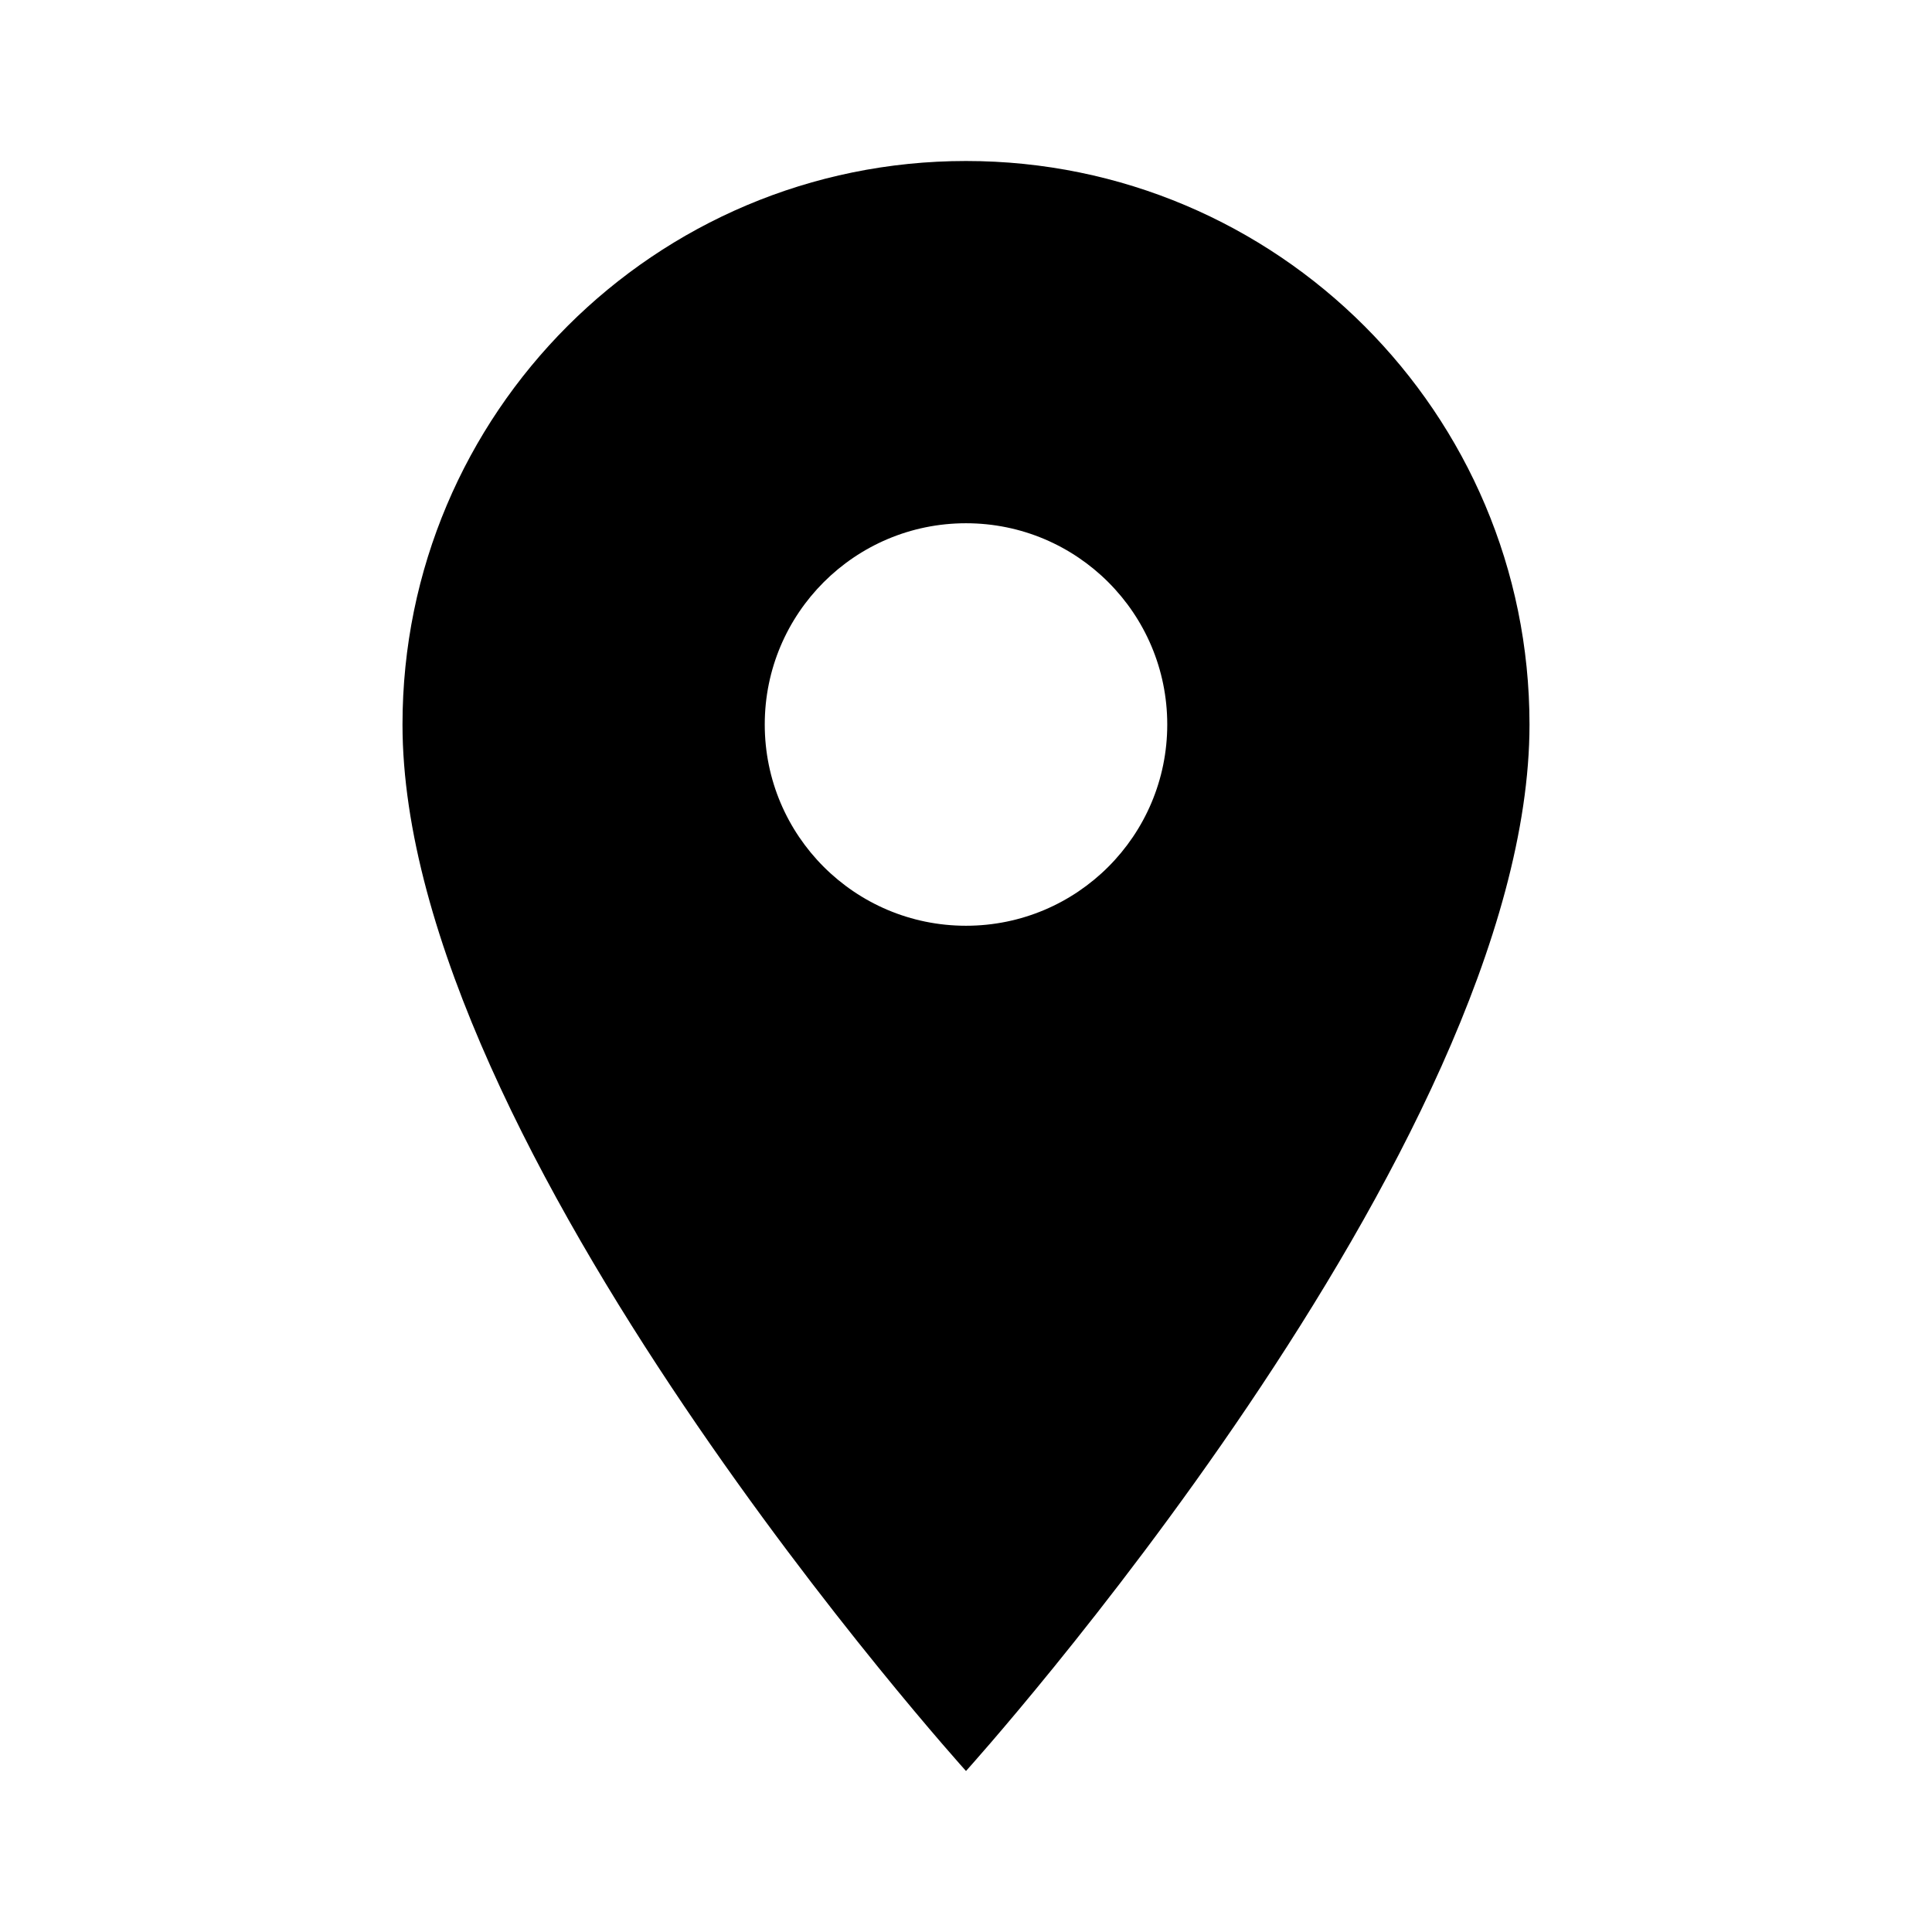
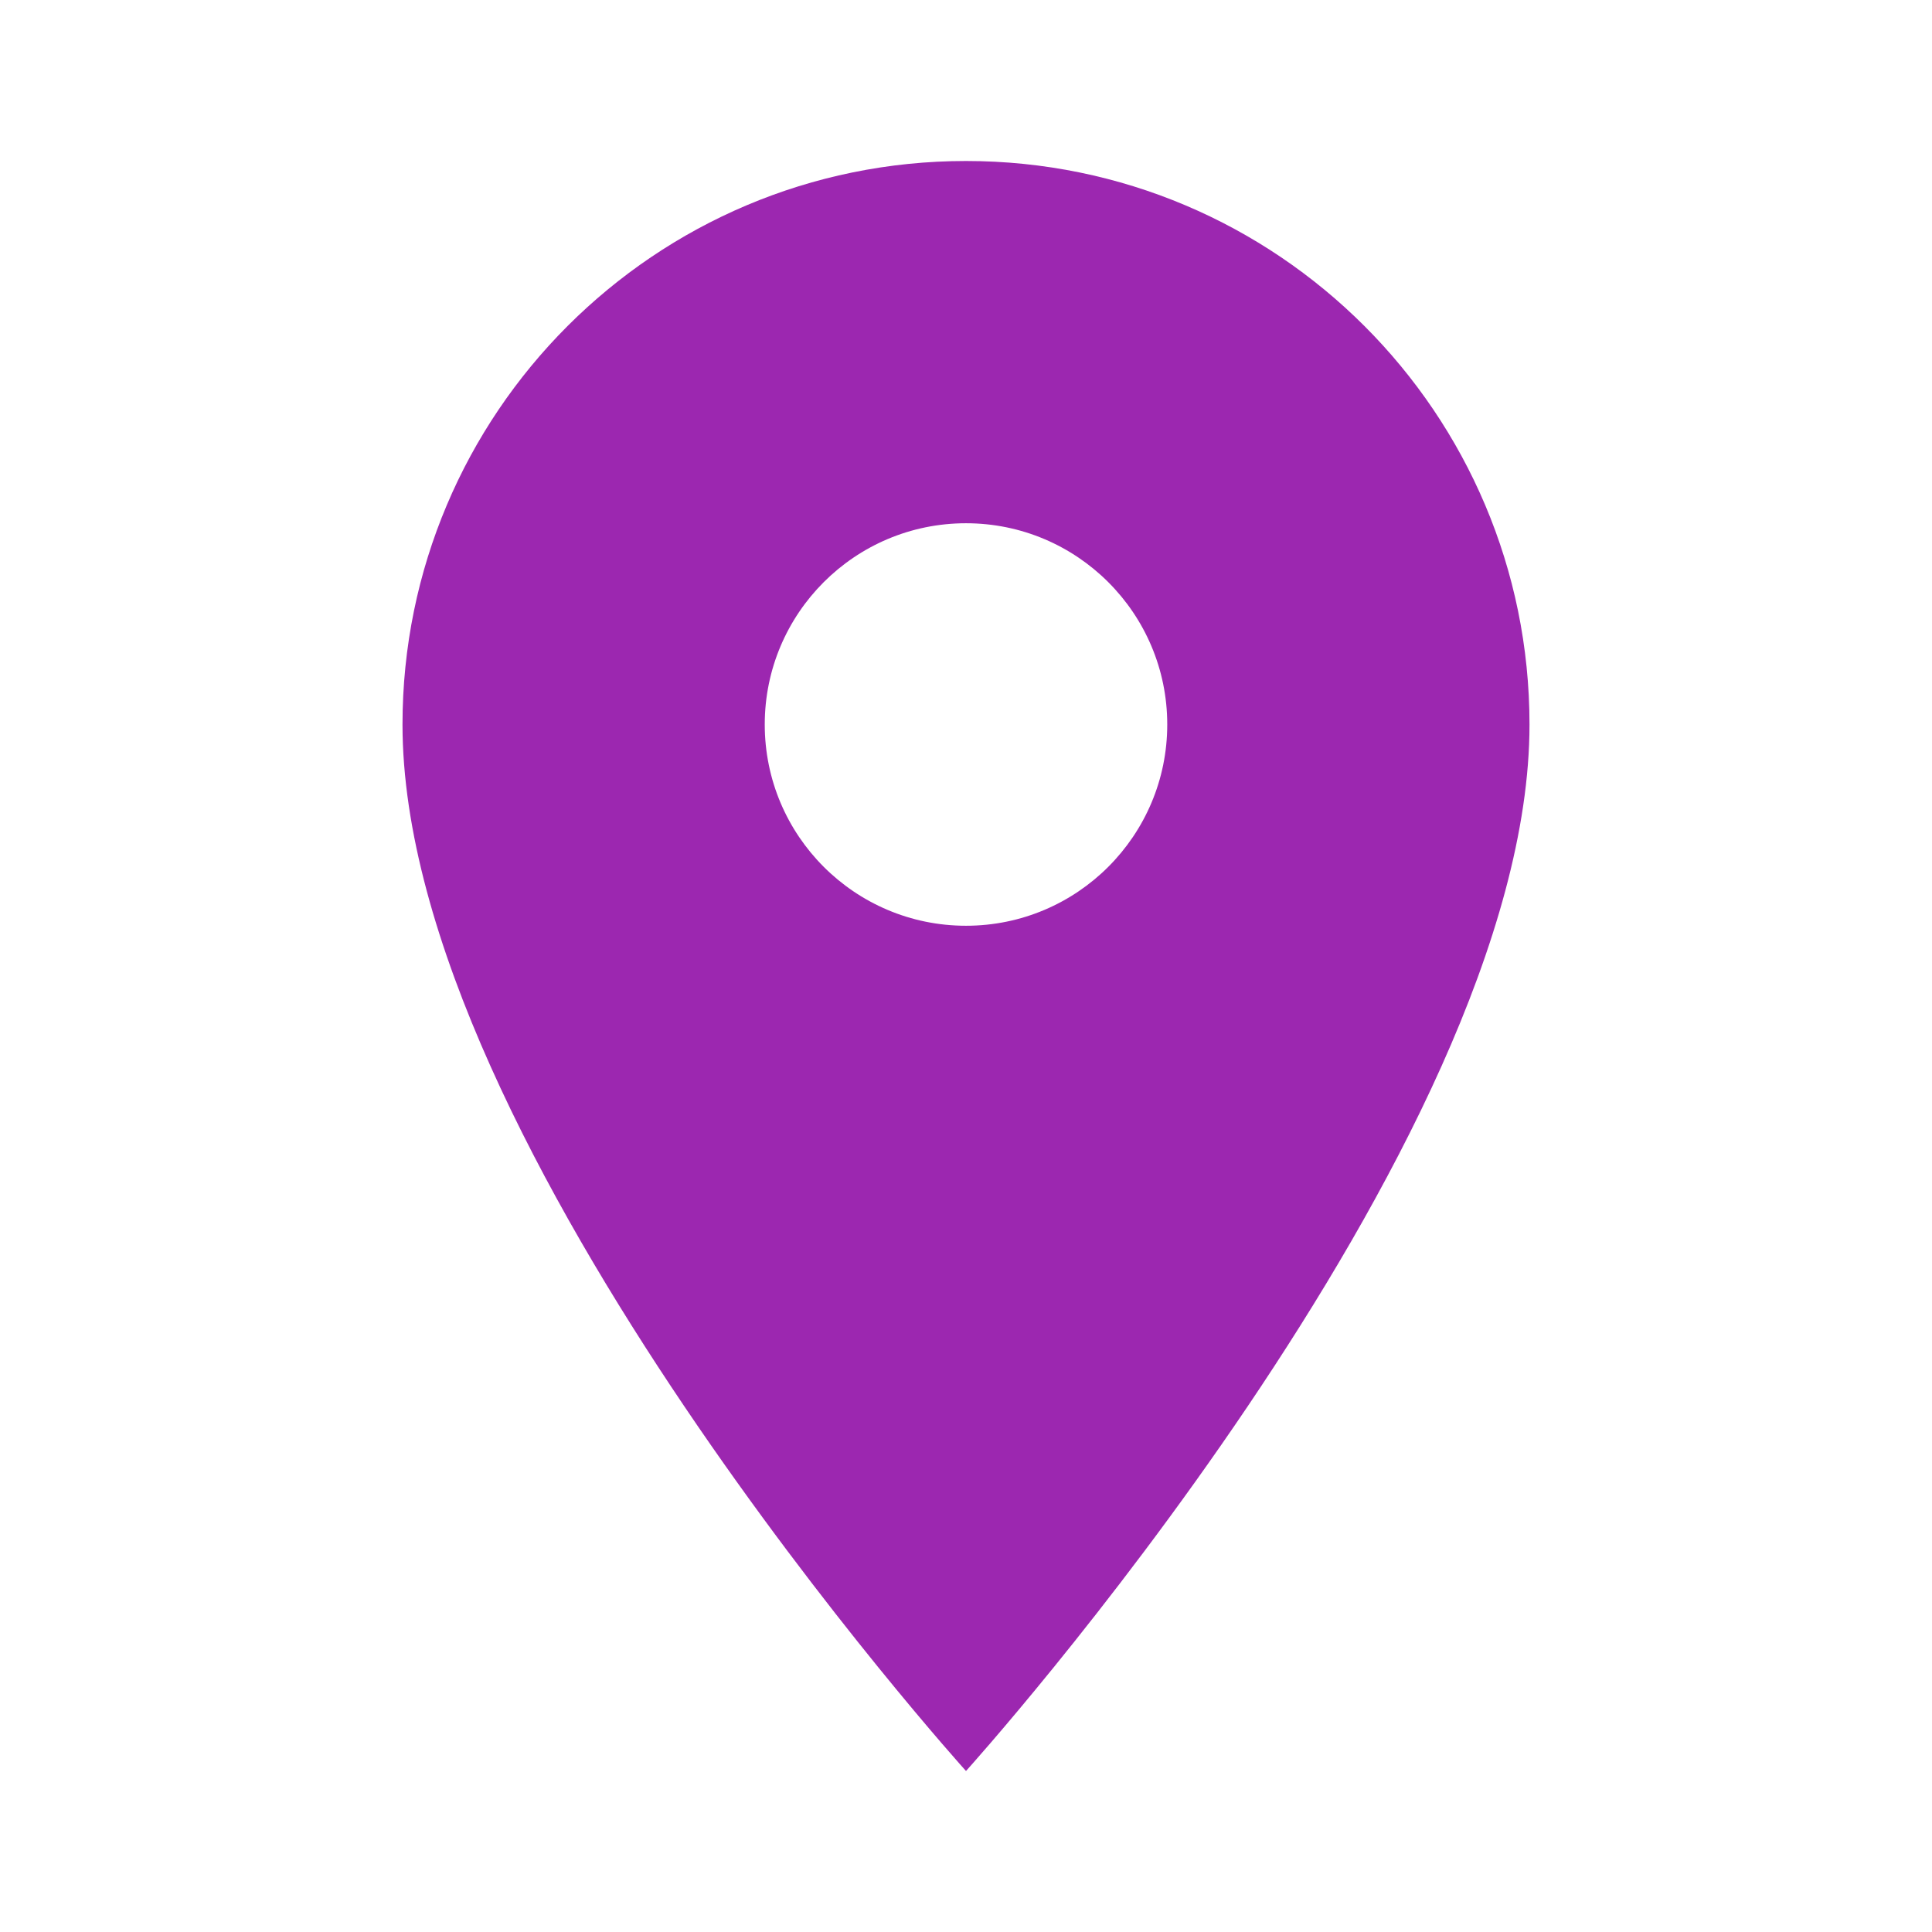
- <svg xmlns="http://www.w3.org/2000/svg" viewBox="0 0 24 24">
+ <svg xmlns="http://www.w3.org/2000/svg" fill="#9C27B0" viewBox="0 0 24 24">
  <path d="M12,11.5A2.5,2.5 0 0,1 9.5,9A2.5,2.5 0 0,1 12,6.5A2.5,2.5 0 0,1 14.5,9A2.5,2.5 0 0,1 12,11.5M12,2A7,7 0 0,0 5,9C5,14.25 12,22 12,22C12,22 19,14.25 19,9A7,7 0 0,0 12,2Z" />
</svg>
